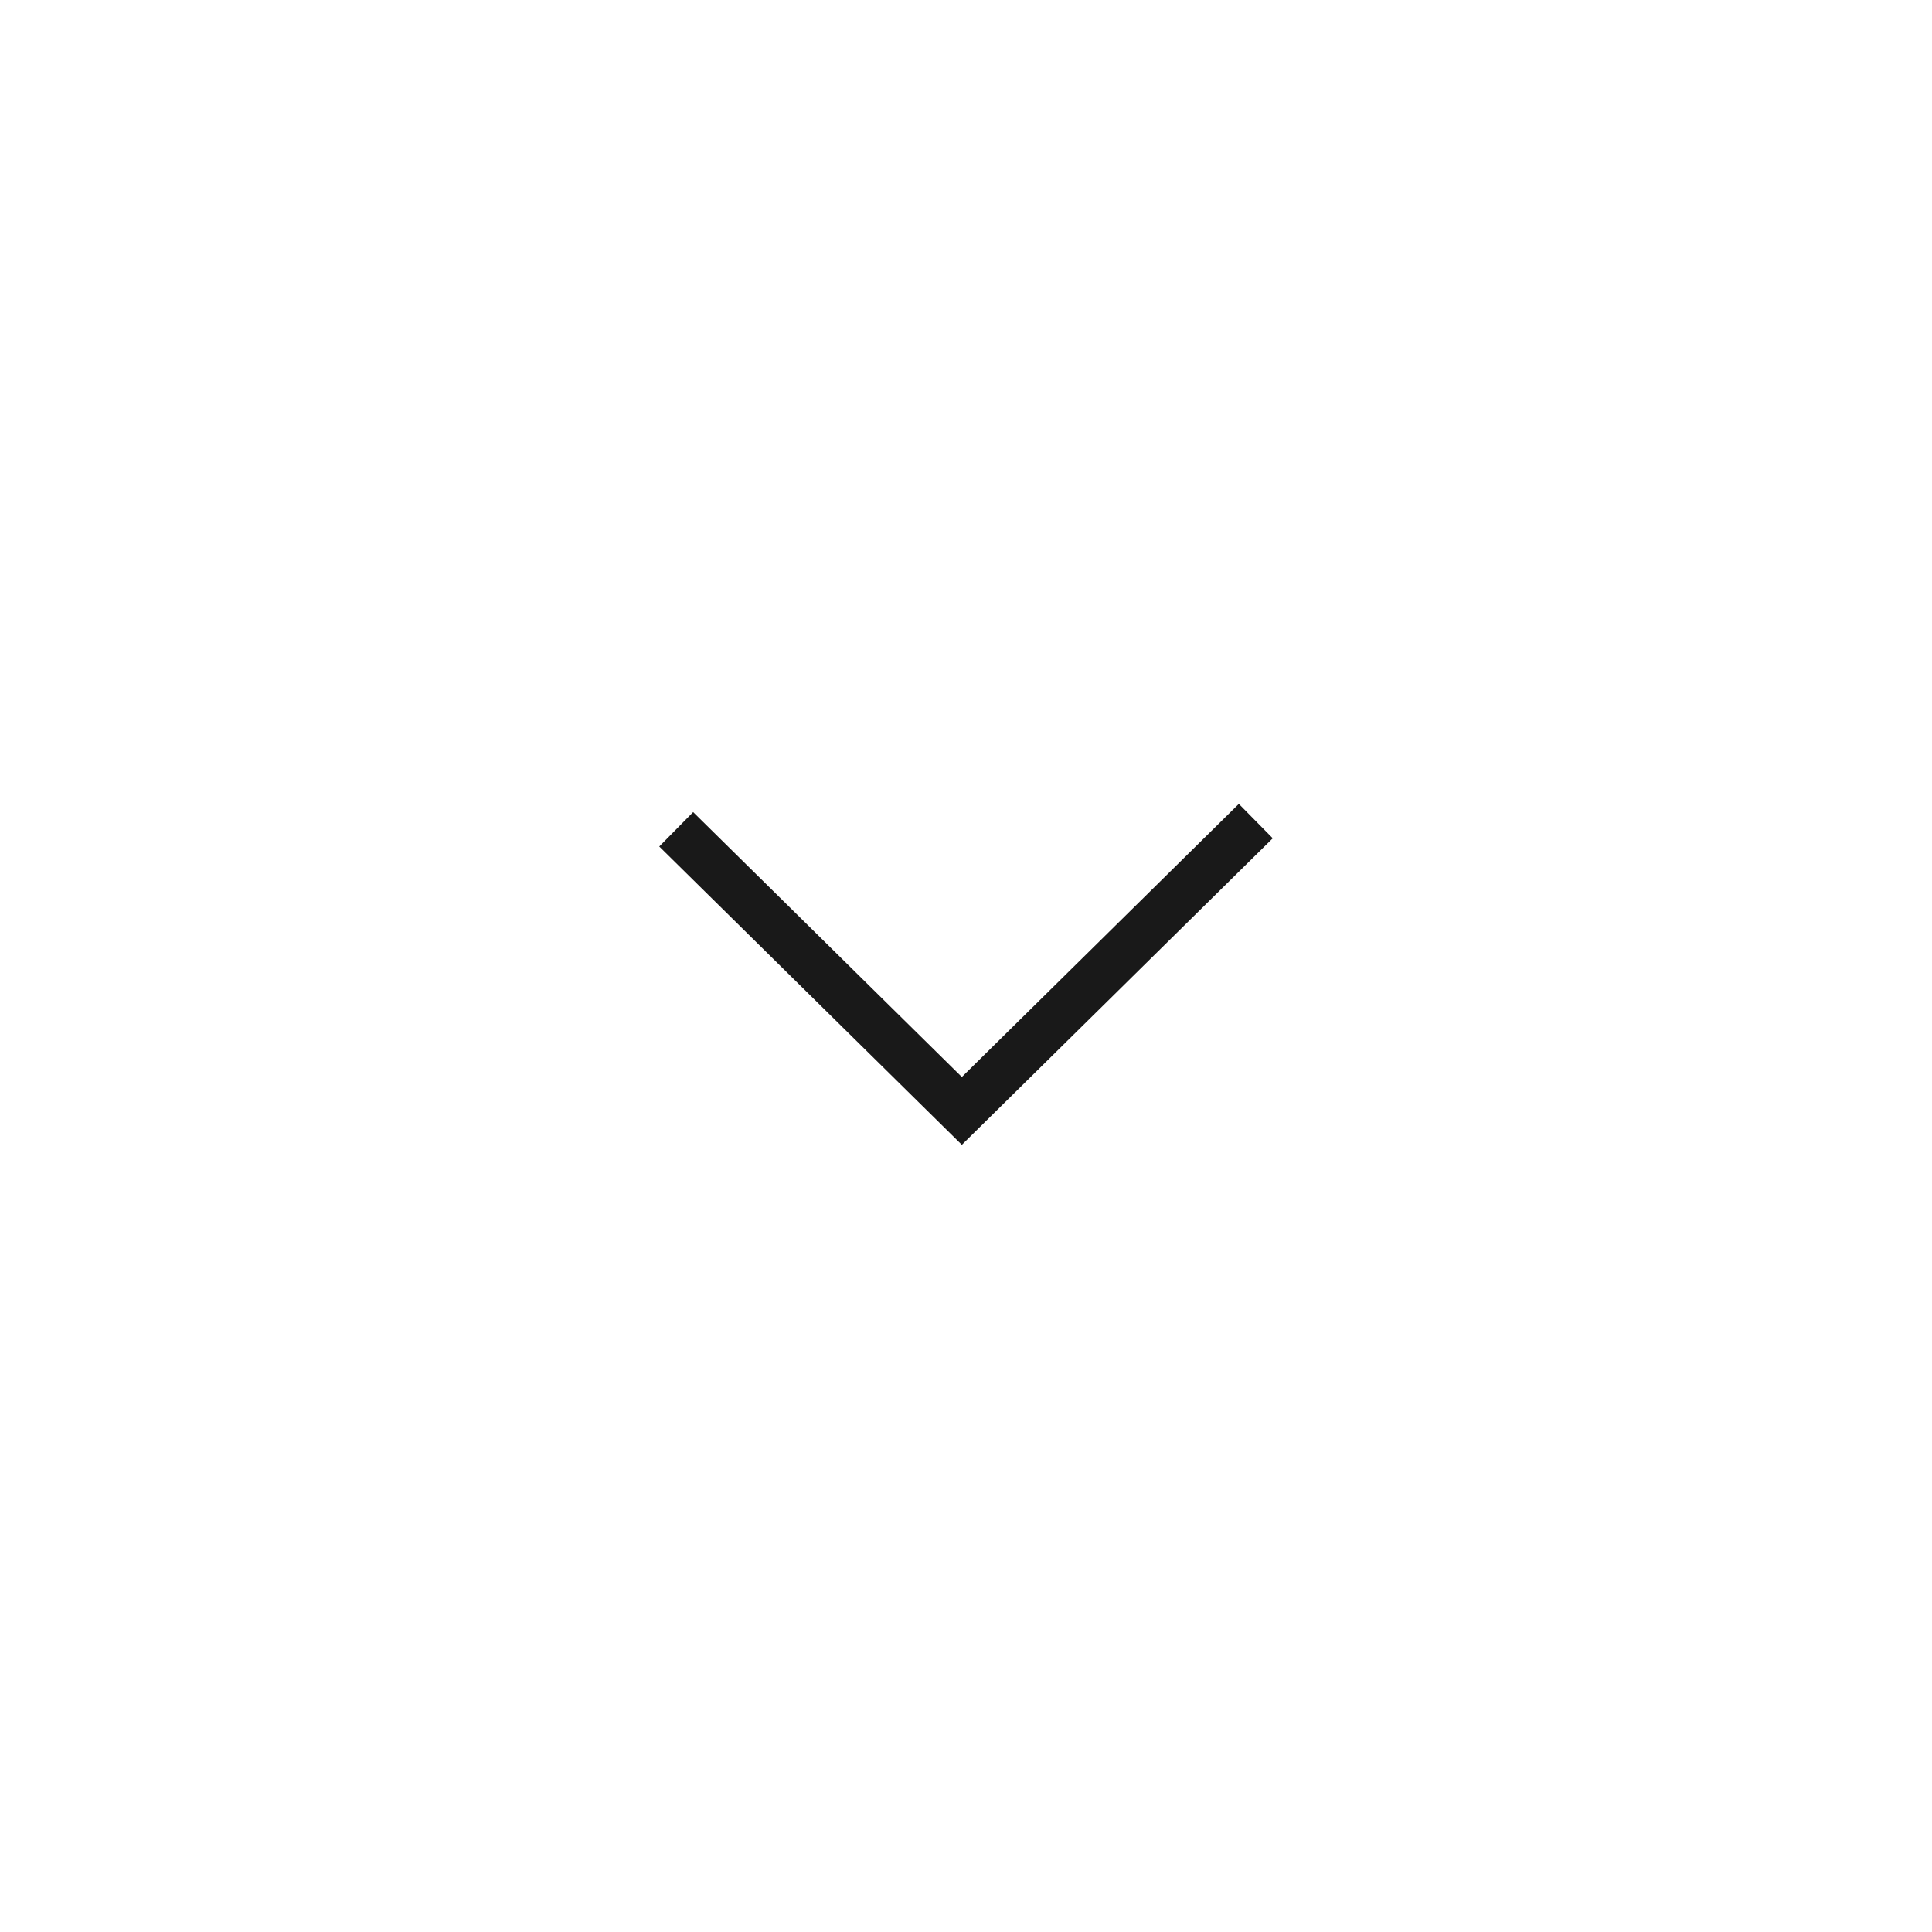
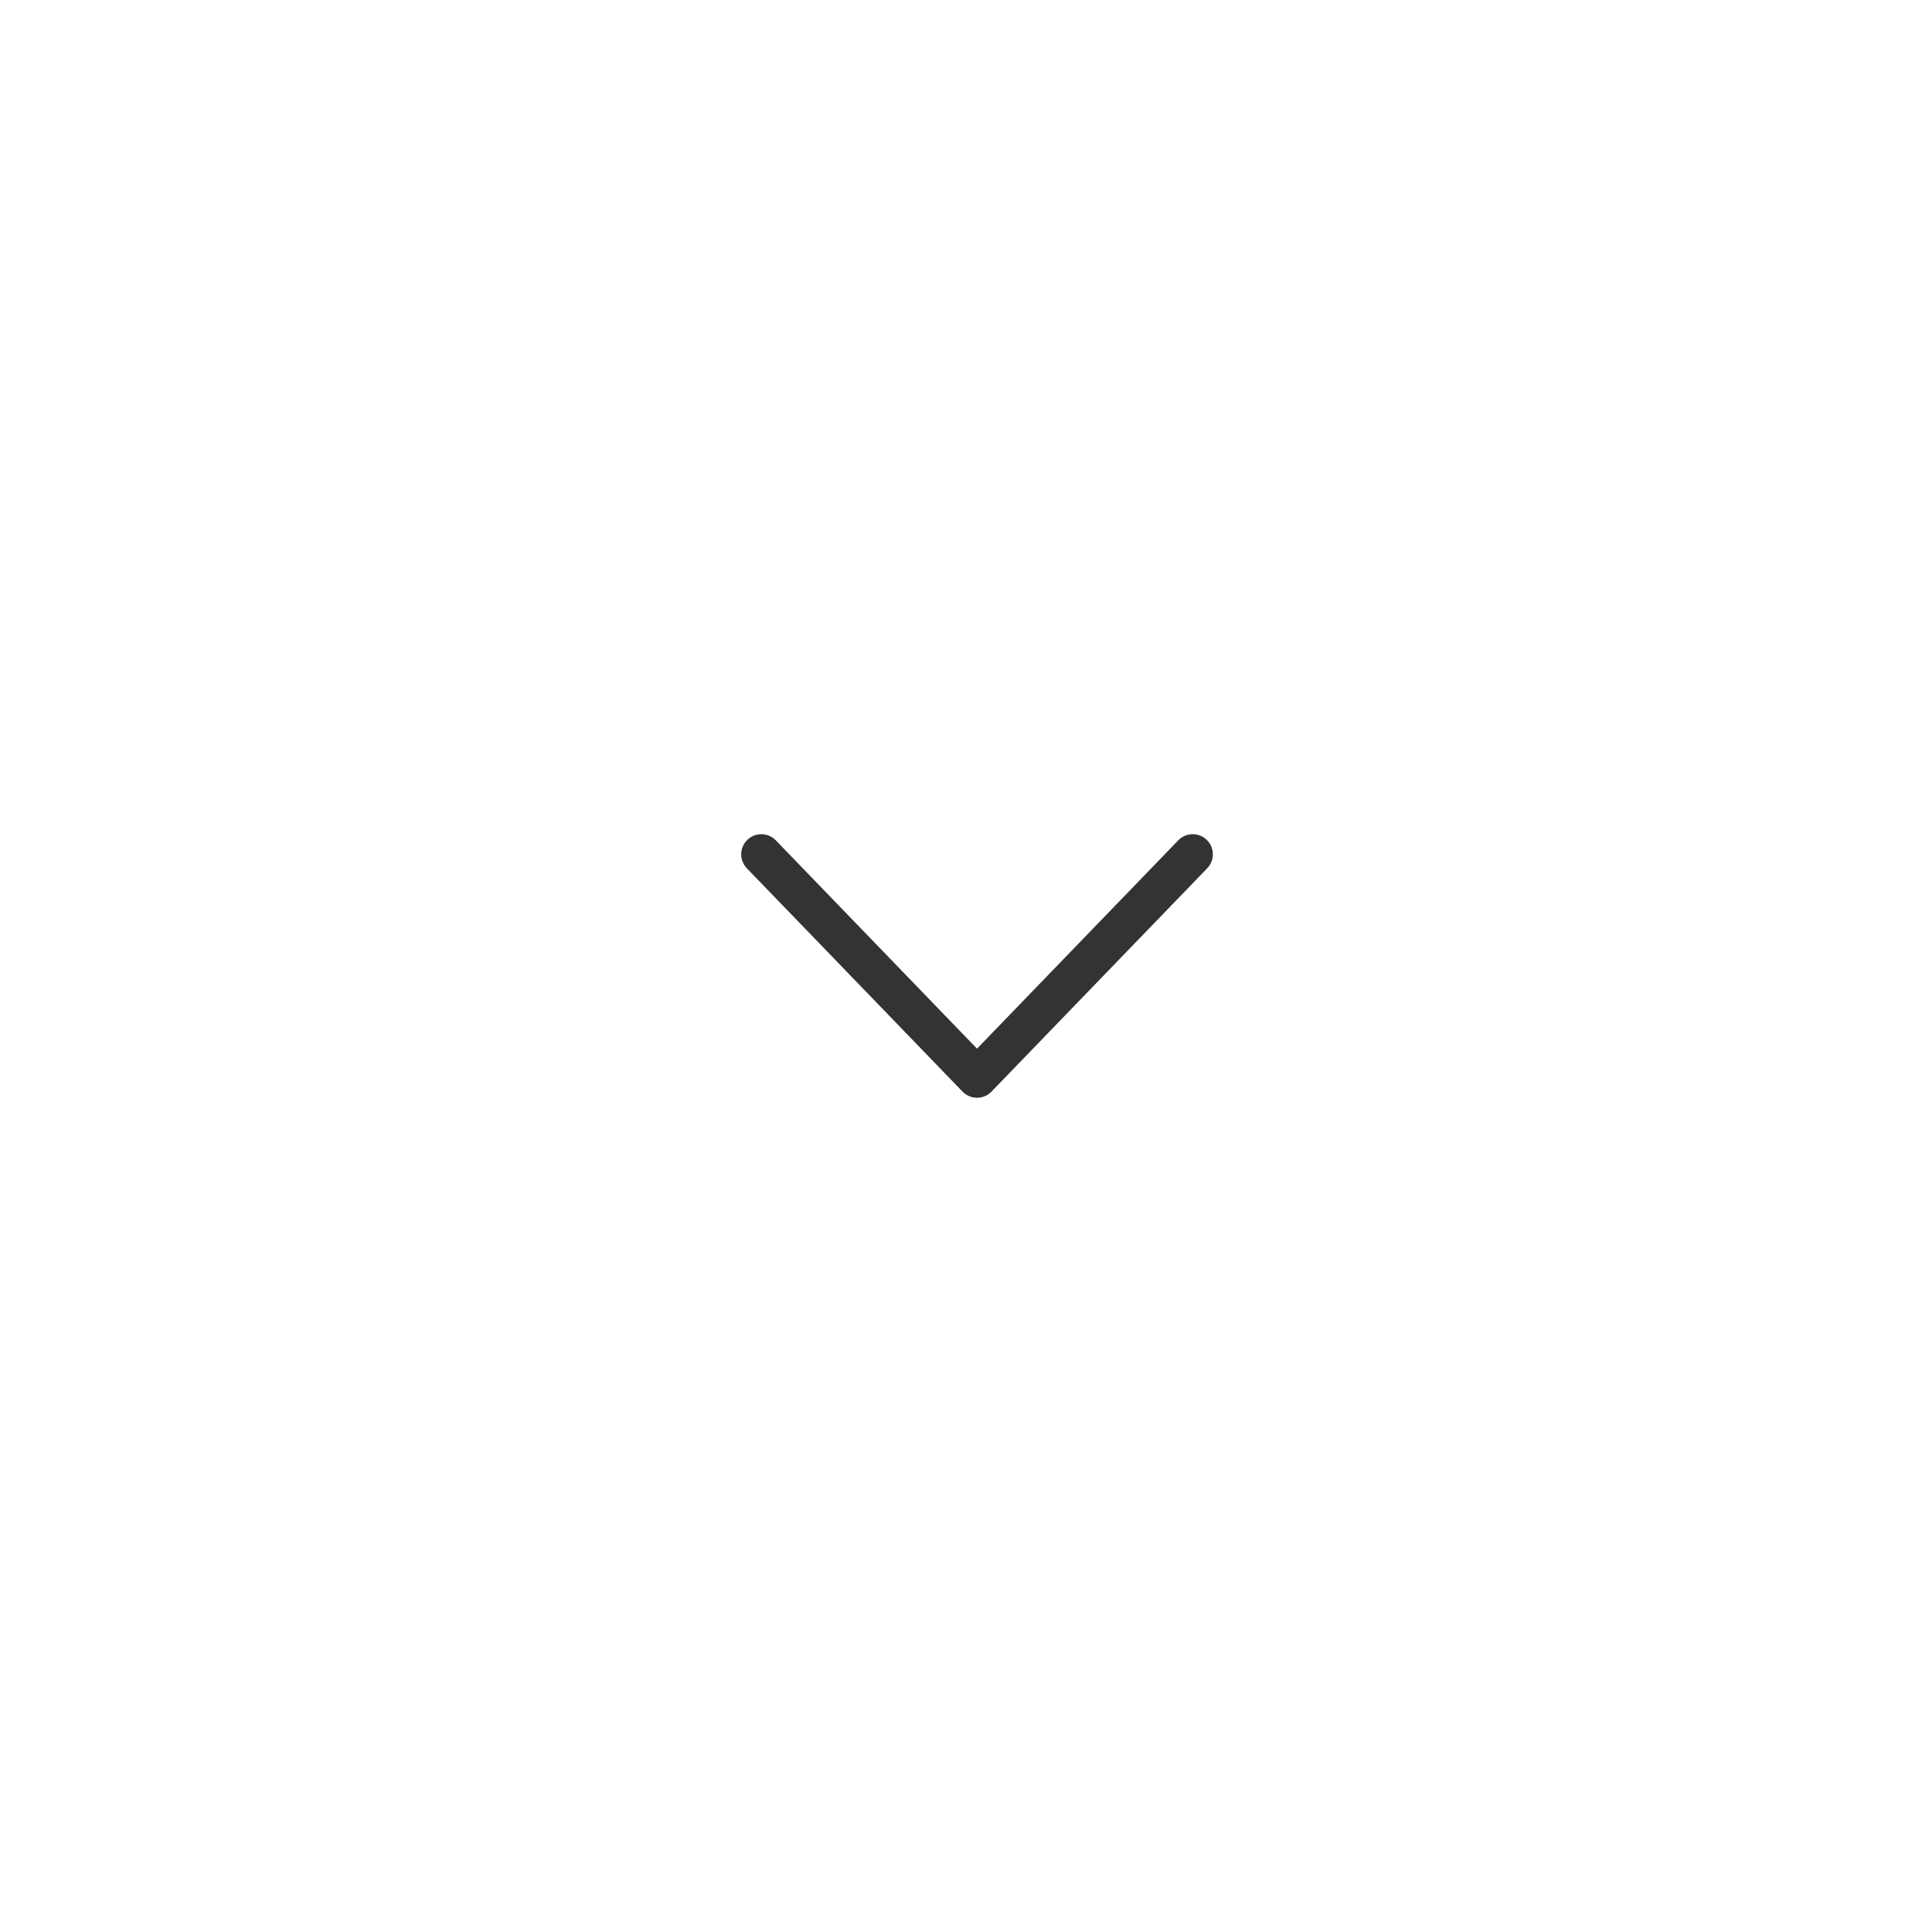
- <svg xmlns="http://www.w3.org/2000/svg" width="40" height="40" viewBox="0 0 40 40">
+ <svg xmlns="http://www.w3.org/2000/svg" width="48" height="48" viewBox="0 0 48 48">
  <defs>
-     <style>.a,.b{fill:none;}.a{stroke:#191919;stroke-miterlimit:10;}</style>
+     <style>.a,.b,.c{fill:none;}.b{opacity:0.2;}.c{stroke:#333;stroke-linecap:round;stroke-linejoin:round;stroke-miterlimit:10;}</style>
  </defs>
-   <path class="a" d="M0,.17,5.914,6,12,0" transform="translate(14 17)" />
-   <rect class="b" width="40" height="40" />
+   <g transform="translate(2701.608 -4759.574) rotate(-90)">
+     <rect class="a" width="48" height="48" transform="translate(-4807.574 -2701.608)" />
+     <g transform="translate(-4794.301 -2688.061)">
+       <rect class="b" width="21.454" height="21.454" transform="translate(0 0)" />
+       <path class="c" d="M-4757.864-2666.946l-5.548,5.359,5.548,5.359" transform="translate(4771.365 2672.314)" />
+     </g>
+   </g>
</svg>
